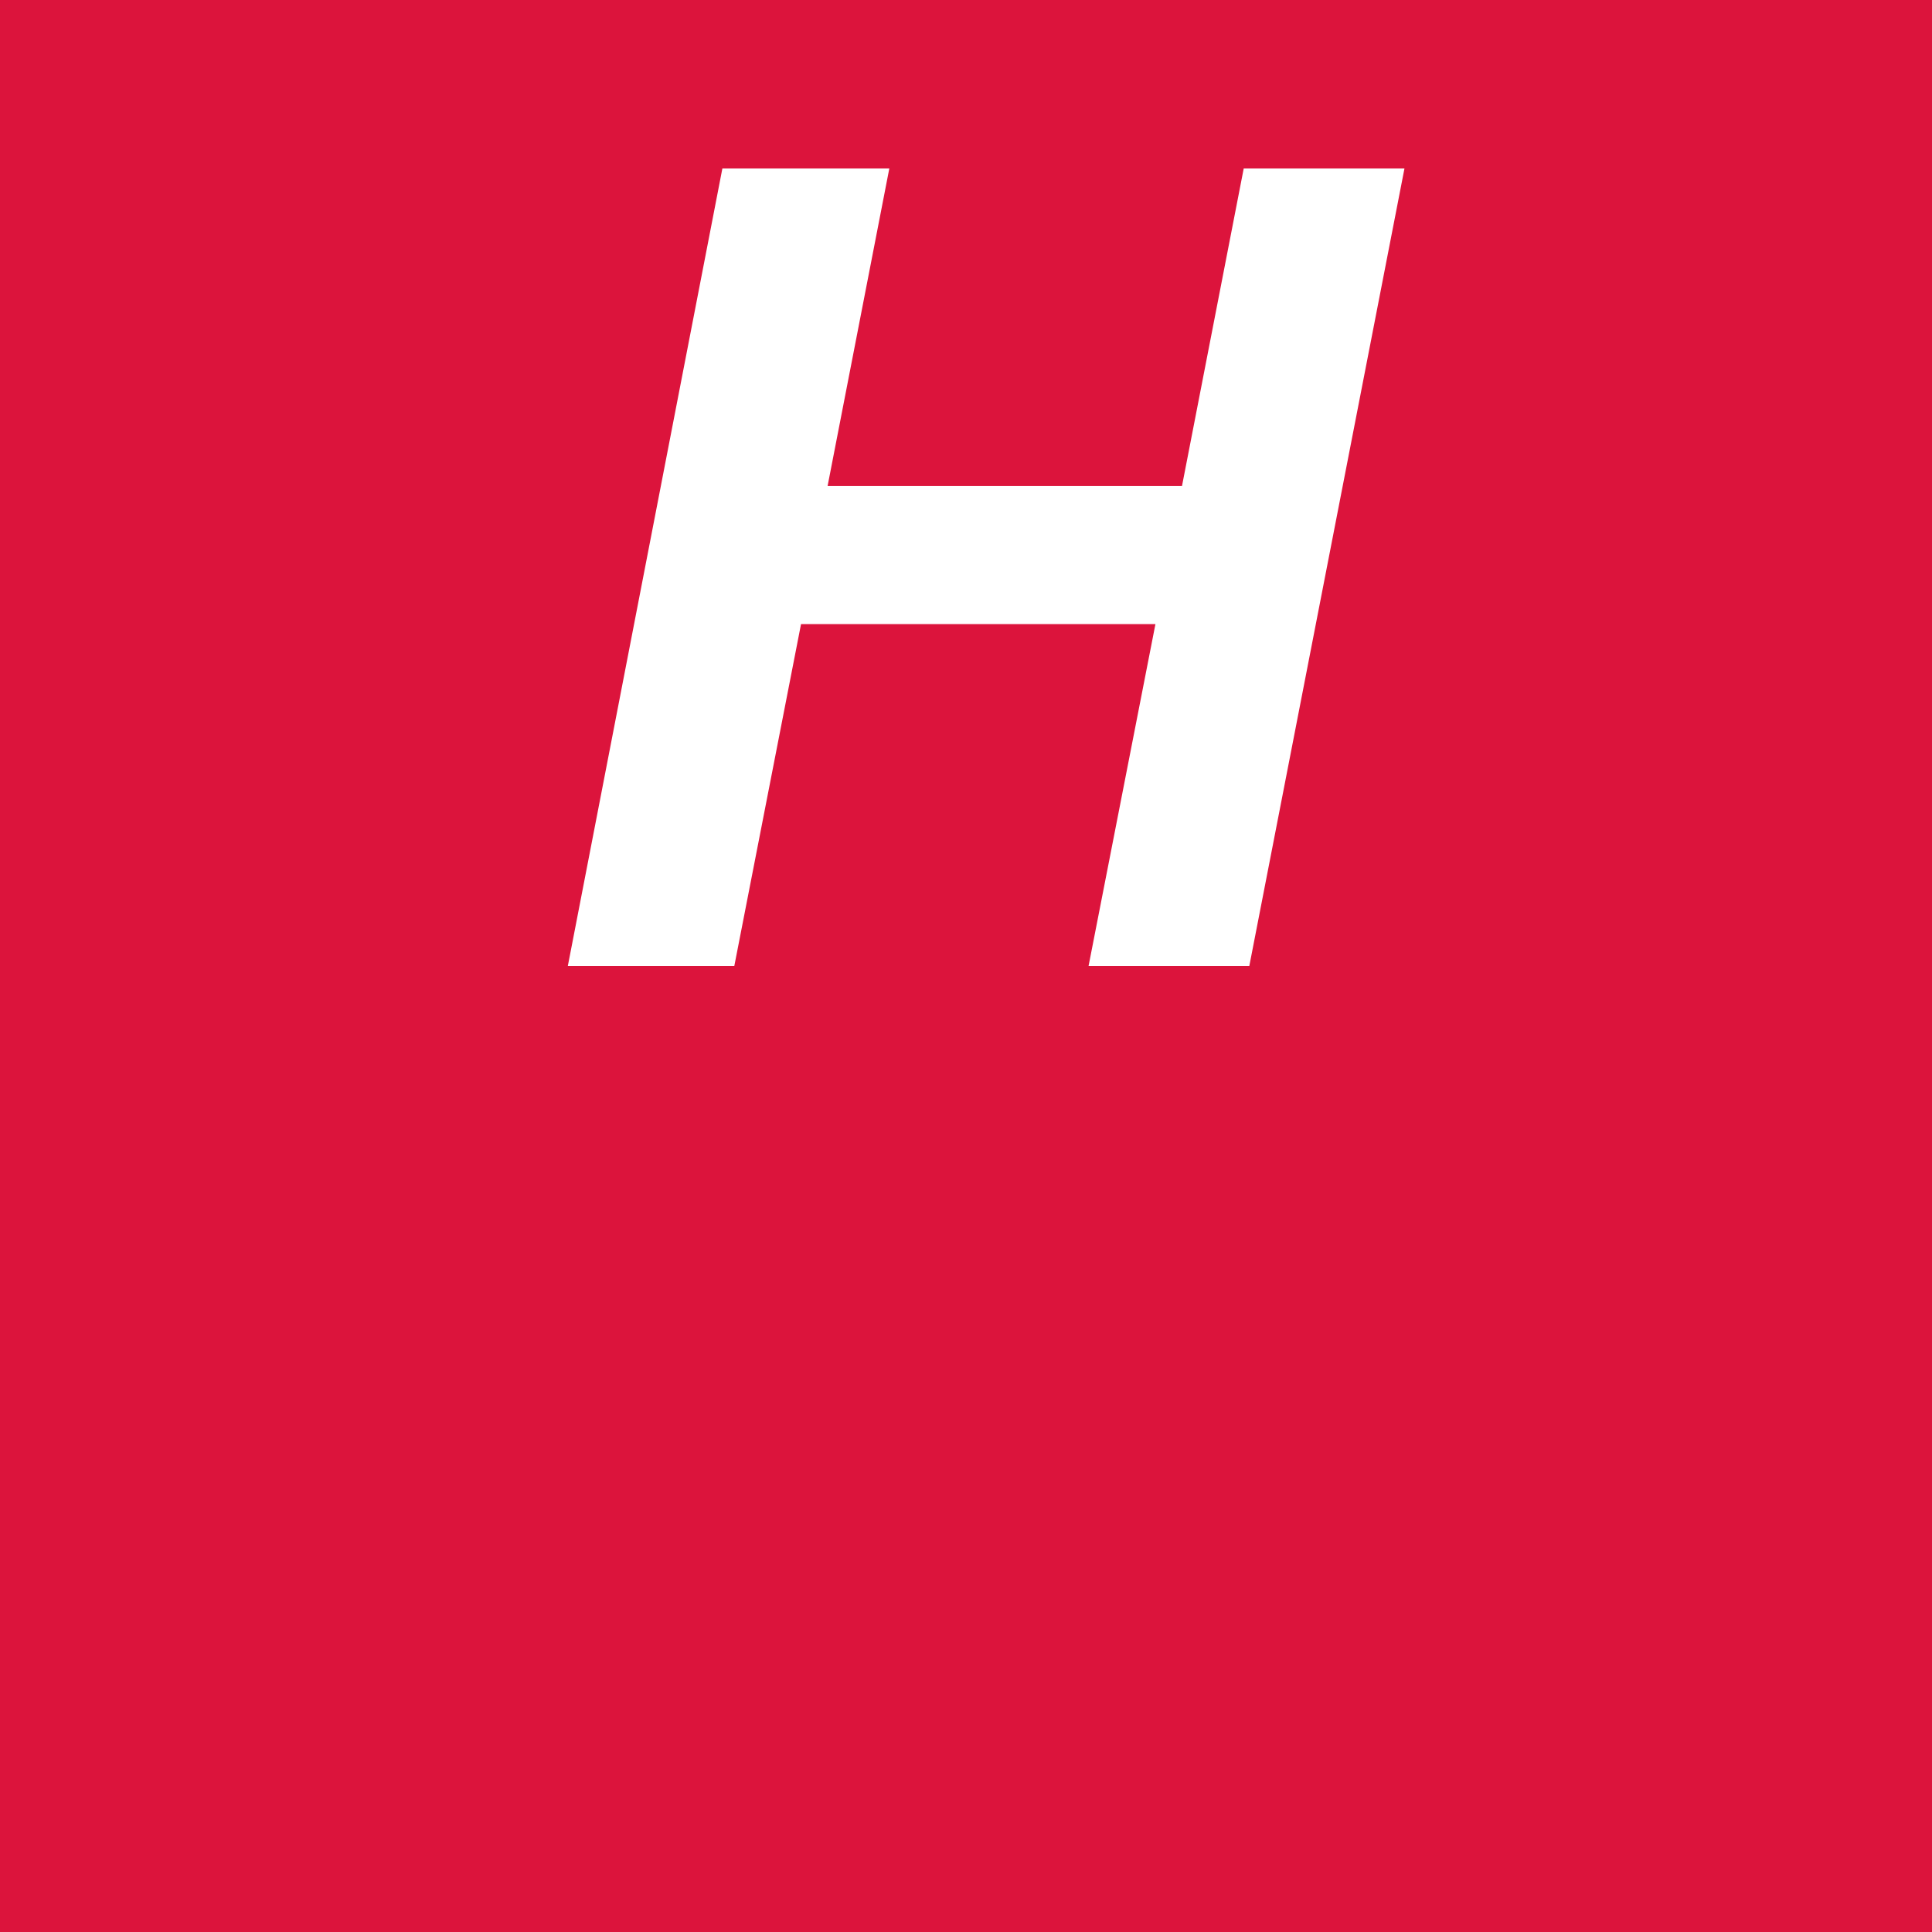
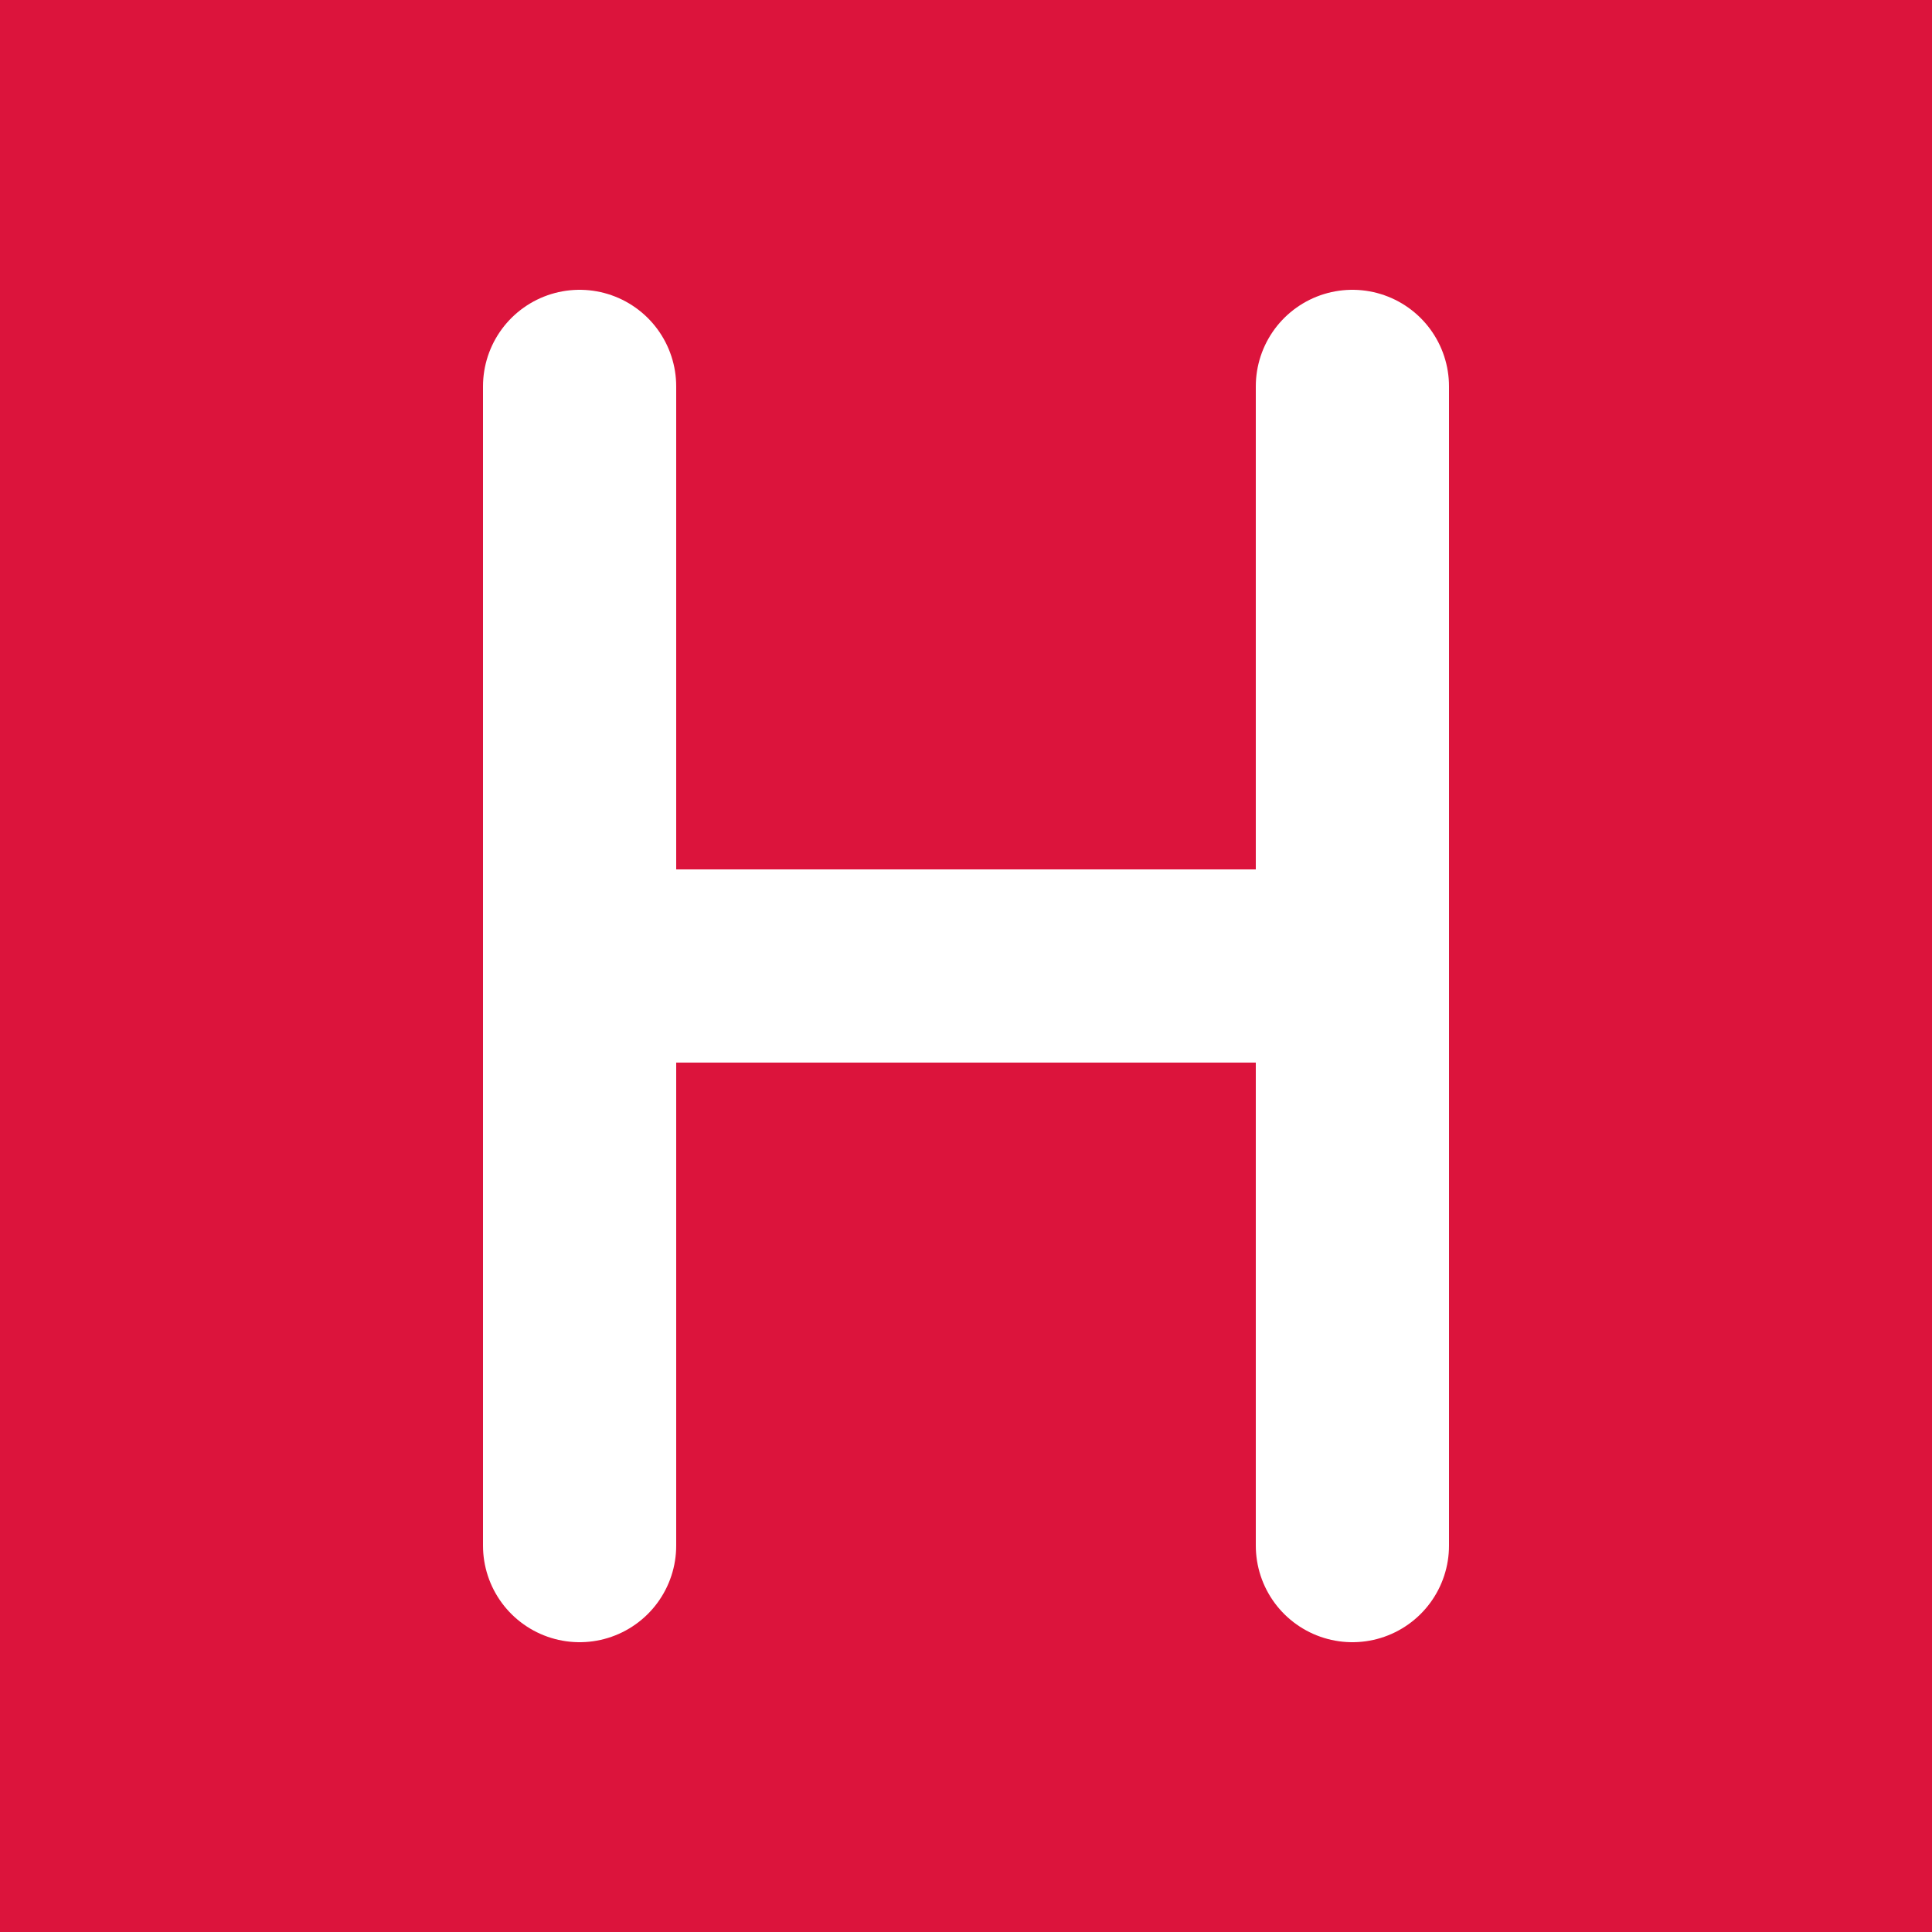
- <svg xmlns="http://www.w3.org/2000/svg" width="200" height="200" viewBox="0 0 200 200">
-   <rect width="100%" height="100%" fill="crimson" />
-   <text x="50%" y="50%" font-family="Arial, sans-serif" font-size="120" fill="white" text-anchor="middle" alignment-baseline="middle" font-weight="bold" style="font-style: italic;">
-     H
-   </text>
+ <svg xmlns="http://www.w3.org/2000/svg" viewBox="0 0 200 200">
+   <rect width="200" height="200" fill="#DC143C" />
+   <path d="M60 40 L60 160 M140 40 L140 160 M60 100 L140 100" stroke="white" stroke-width="20" stroke-linecap="round" stroke-linejoin="round" fill="none" />
</svg>
